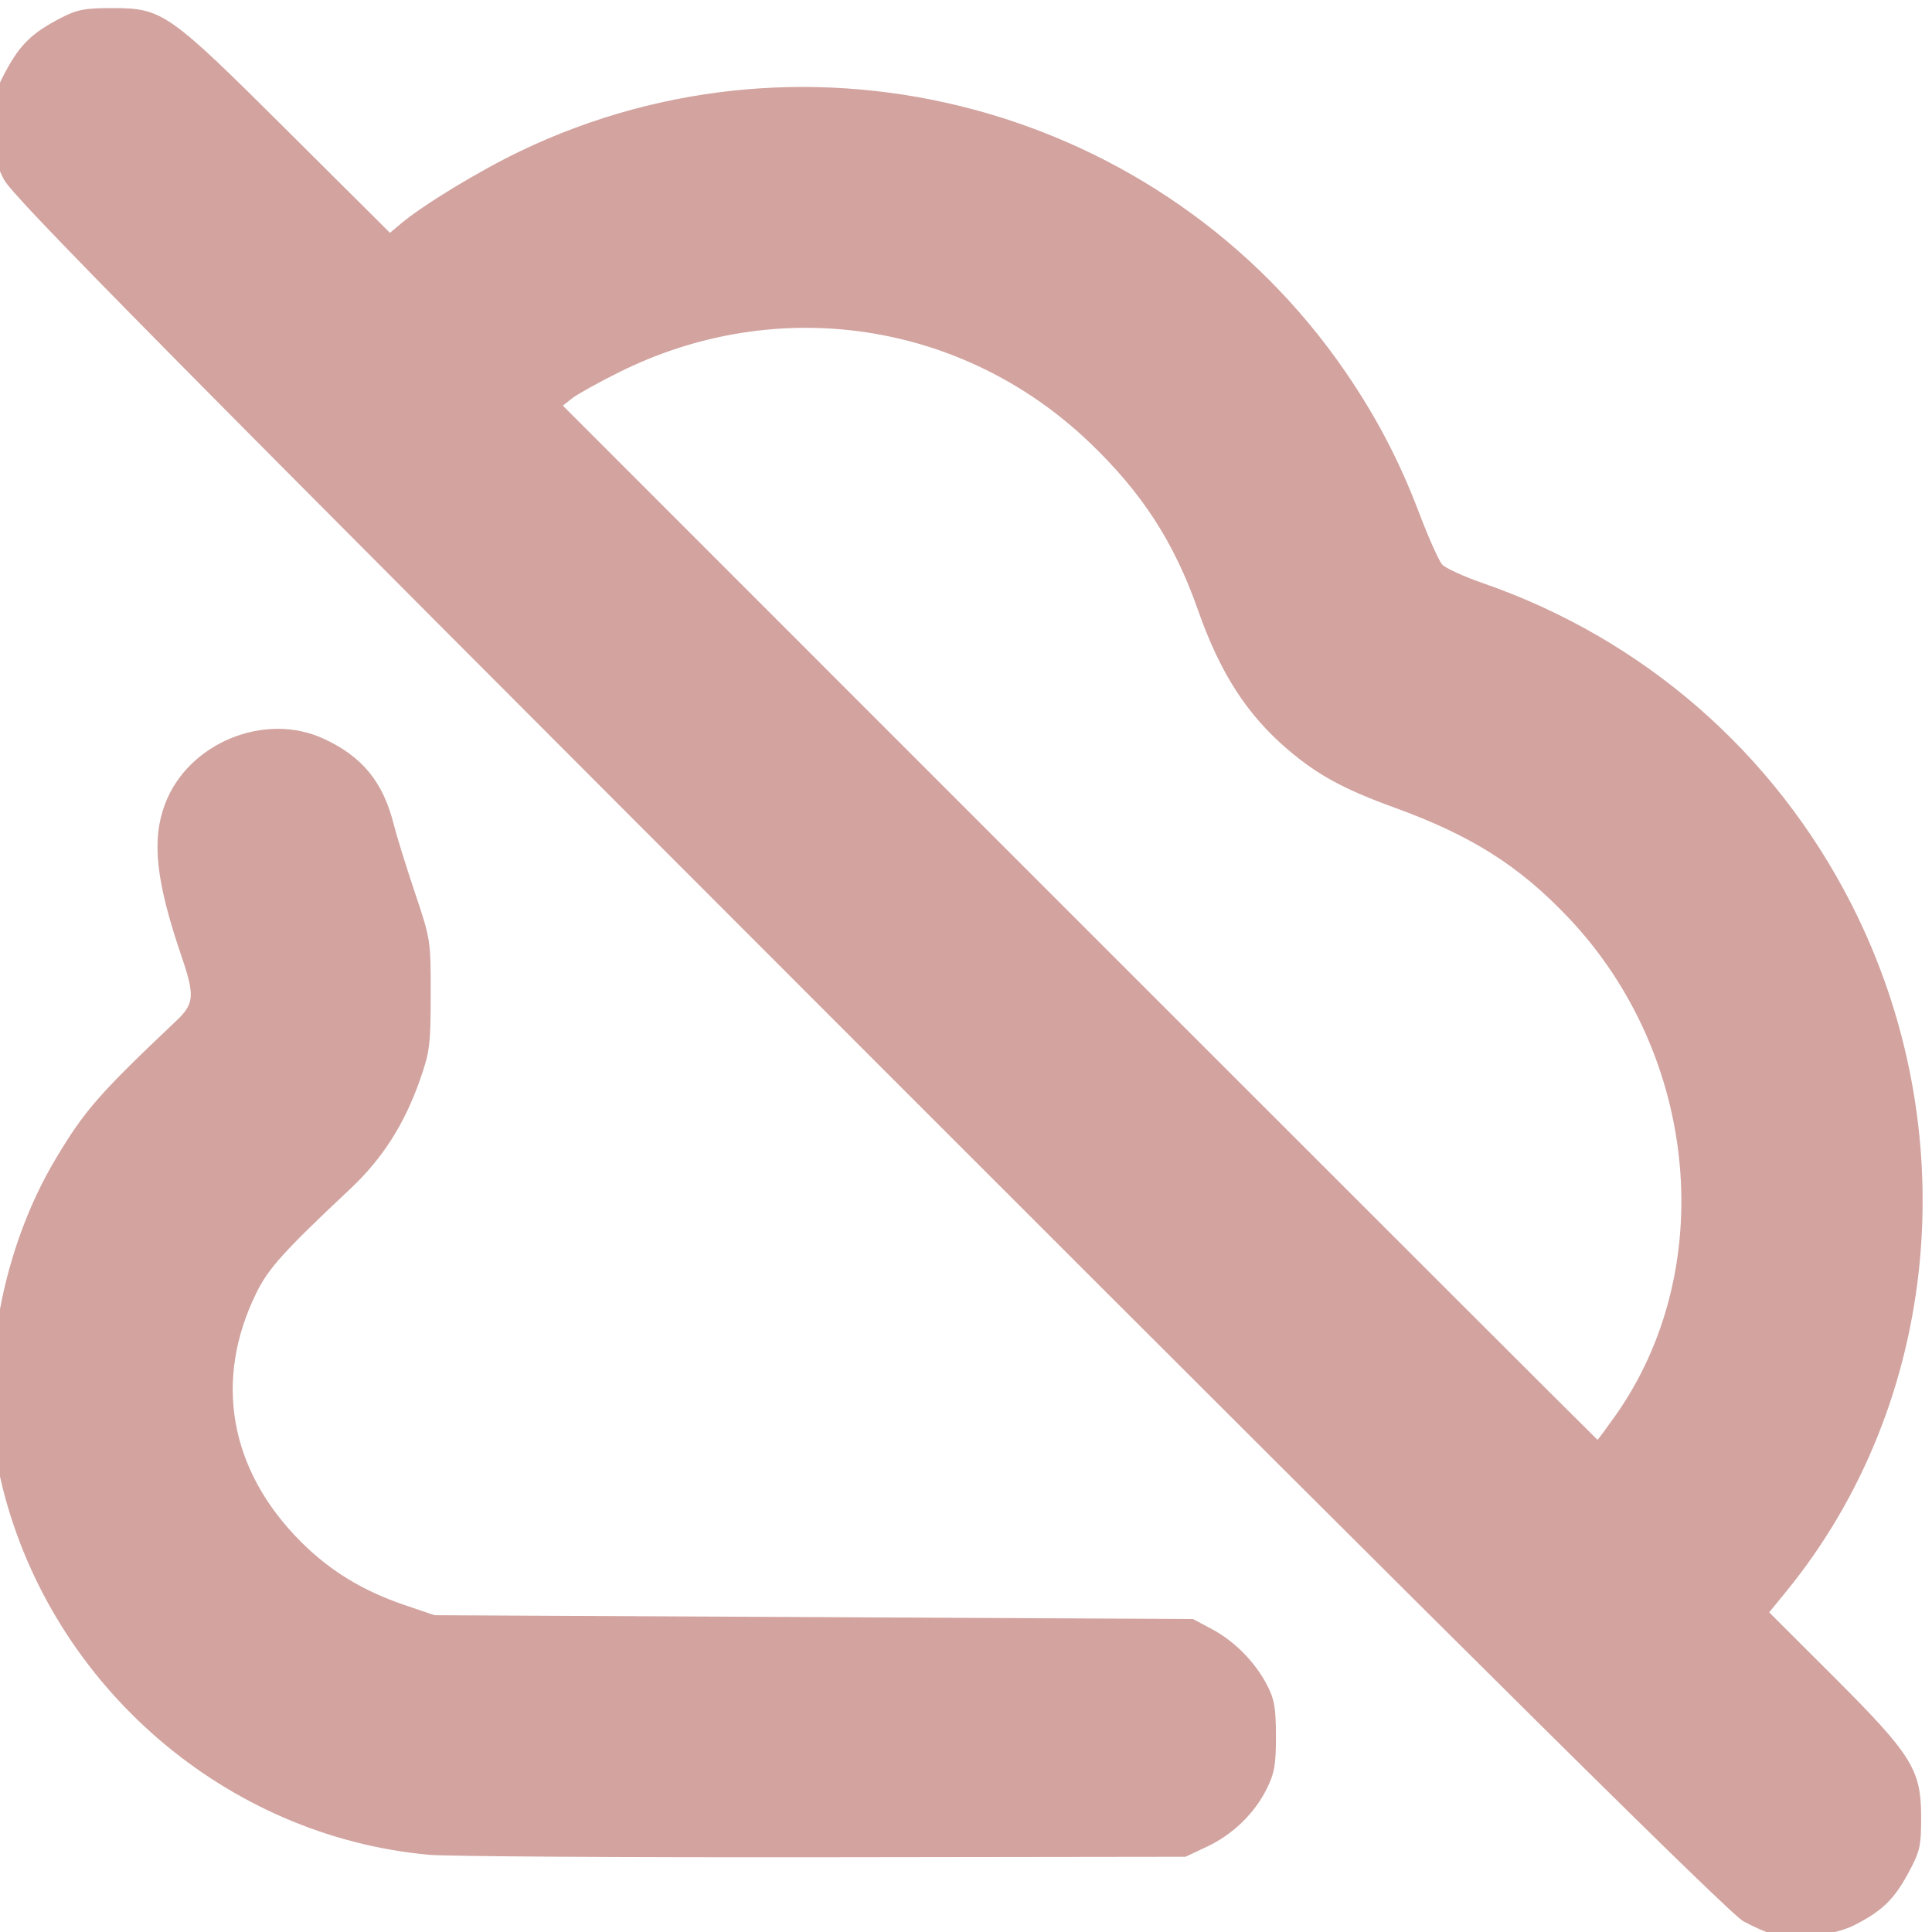
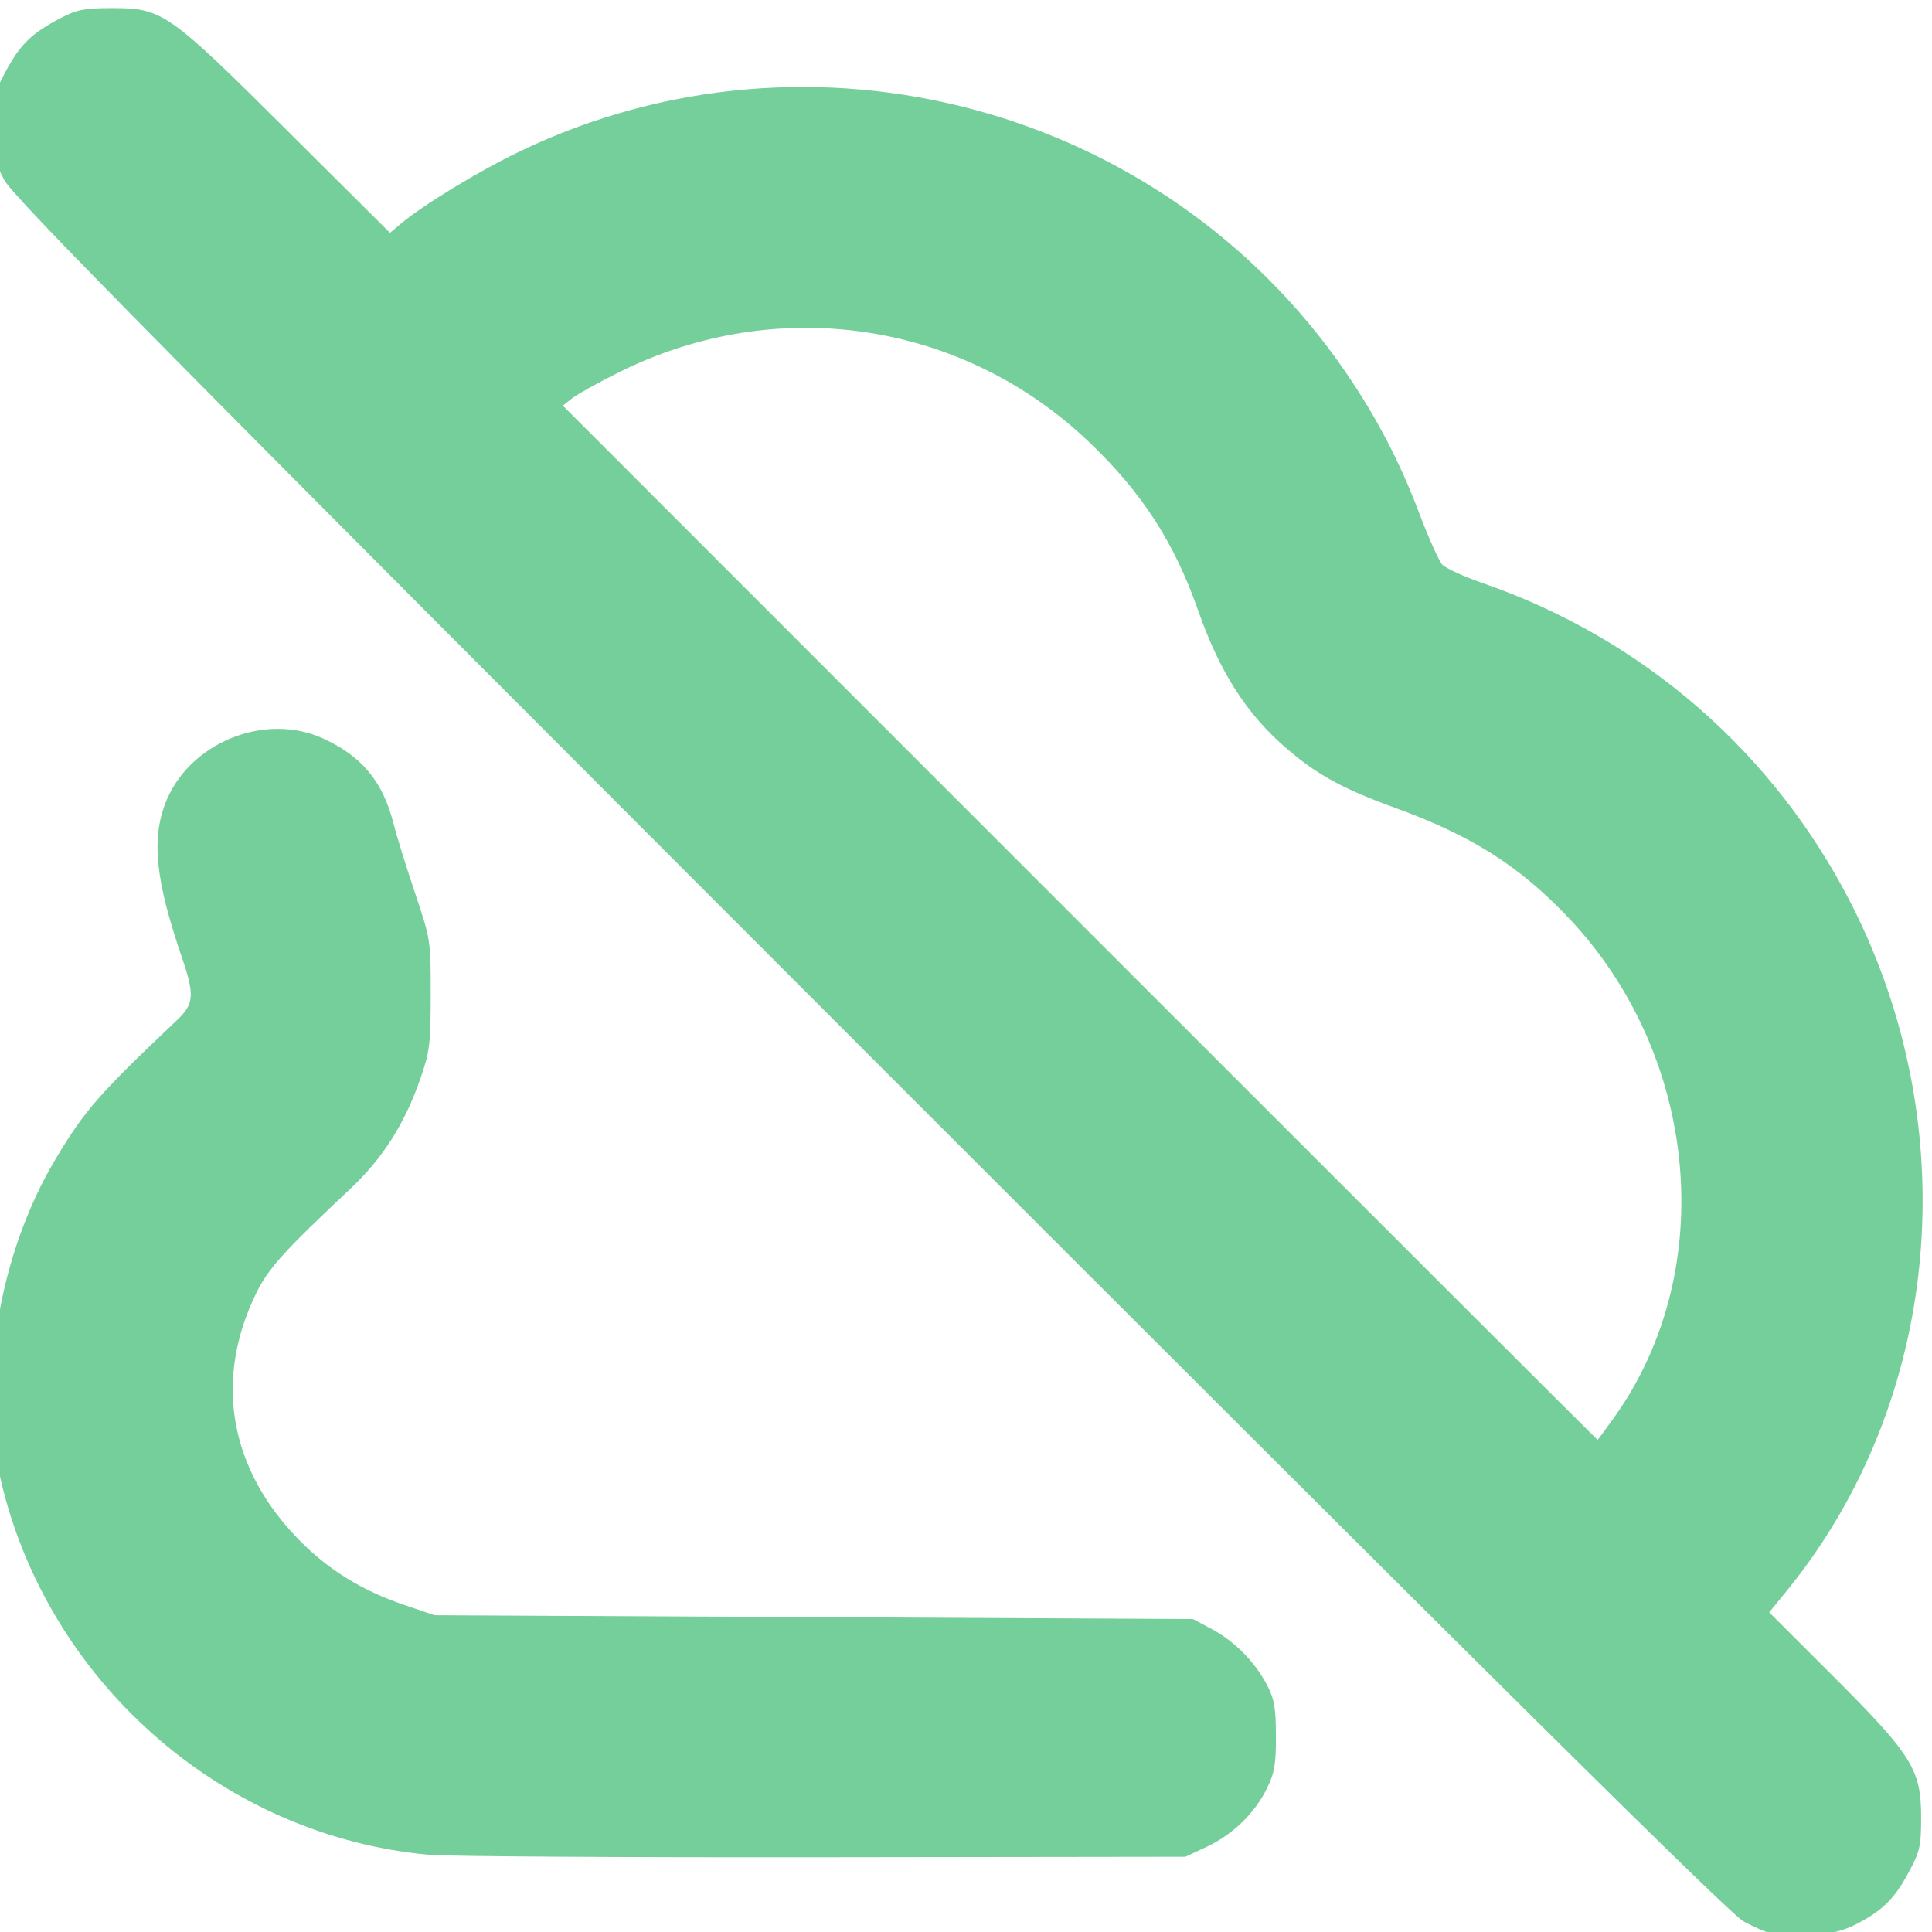
<svg xmlns="http://www.w3.org/2000/svg" xmlns:xlink="http://www.w3.org/1999/xlink" version="1.1" id="svg1" width="512" height="512" viewBox="0 0 512 512">
  <defs id="defs1">
    <linearGradient id="linearGradient3">
-       <stop style="stop-color:#d2a39f;stop-opacity:1;" offset="0" id="stop3" />
-       <stop style="stop-color:#d2a39f;stop-opacity:1;" offset="1" id="stop4" />
+       <stop style="stop-color:#75cf9a;stop-opacity:1;" offset="0" id="stop3" />
+       <stop style="stop-color:#75cf9a;stop-opacity:1;" offset="1" id="stop4" />
    </linearGradient>
    <linearGradient xlink:href="#linearGradient3" id="linearGradient4" x1="0.781" y1="256.25" x2="514.844" y2="260.938" gradientUnits="userSpaceOnUse" />
  </defs>
  <g id="g1">
    <path style="fill:url(#linearGradient4);fill-opacity:1" d="m 470.094,512.688 c -1.684,-0.438 -5.31,-2.019 -8.057,-3.514 C 458.351,507.167 397.681,447.069 230.44,279.759 42.309,91.551 3.361,52.129 1.037,47.562 c -2.407,-4.728 -2.803,-6.693 -2.821,-14 -0.02,-7.784 0.264,-9.031 3.376,-14.801 3.784,-7.017 6.921,-10.048 14.457,-13.963 4.356,-2.263 6.359,-2.654 13.607,-2.654 13.421,0 14.852,1.001 46.592,32.591 l 27.092,26.964 2.908,-2.436 C 112.253,54.232 126.994,45.282 137.884,40.057 214.909,3.094 308.171,28.045 356.565,98.562 c 8.208,11.961 14.328,23.682 19.549,37.442 2.472,6.516 5.208,12.635 6.08,13.599 0.872,0.963 5.72,3.184 10.774,4.936 42.562,14.752 77.196,44.906 97.643,85.013 30.474,59.775 23.657,132.073 -17.174,182.122 l -4.578,5.612 16.873,16.852 c 20.978,20.951 23.387,24.806 23.387,37.425 0,7.763 -0.295,9.047 -3.398,14.801 -3.784,7.018 -6.987,10.112 -14.305,13.82 -5.356,2.714 -15.794,3.94 -21.322,2.503 z M 427.988,375.312 c 27.558,-38.857 22.228,-95.731 -12.388,-132.173 -13.037,-13.725 -25.655,-21.703 -46.04,-29.113 -13.471,-4.896 -20.329,-8.625 -28.231,-15.35 -10.846,-9.231 -17.989,-20.307 -23.832,-36.955 -6.319,-18.006 -14.823,-31.145 -28.803,-44.501 -33.605,-32.106 -82.659,-39.441 -124.538,-18.622 -5.5,2.734 -11.125,5.855 -12.5,6.935 l -2.5,1.964 136.999,137.033 c 75.349,75.368 137.089,137.033 137.199,137.033 0.11,0 2.196,-2.812 4.633,-6.25 z M 113.656,491.537 c -53.613,-4.892 -99.549,-44.358 -112.89,-96.99 -6.908,-27.253 -1.333,-61.898 14.101,-87.631 7.63,-12.722 11.422,-17.051 31.952,-36.486 4.654,-4.406 4.825,-6.623 1.303,-16.942 -6.811,-19.955 -7.991,-30.773 -4.405,-40.359 6.054,-16.181 26.344,-24.582 41.996,-17.388 10.234,4.704 15.767,11.423 18.587,22.571 0.8,3.163 3.345,11.375 5.655,18.25 4.171,12.413 4.2,12.601 4.186,27 -0.014,13.274 -0.251,15.176 -2.808,22.5 -4.132,11.836 -9.963,20.971 -18.51,29 -17.596,16.528 -21.678,21.051 -24.883,27.568 -11.379,23.136 -7.133,46.964 11.74,65.89 7.69,7.712 16.43,13.059 27.476,16.811 l 8,2.718 100.5,0.507 100.5,0.507 5,2.664 c 6.005,3.199 11.448,8.72 14.627,14.836 1.94,3.732 2.342,6.036 2.356,13.5 0.014,7.524 -0.38,9.807 -2.406,13.923 -3.235,6.572 -9.048,12.203 -15.929,15.429 l -5.648,2.648 -96,0.125 c -52.8,0.069 -99.825,-0.224 -104.5,-0.651 z" id="path3" />
  </g>
</svg>
